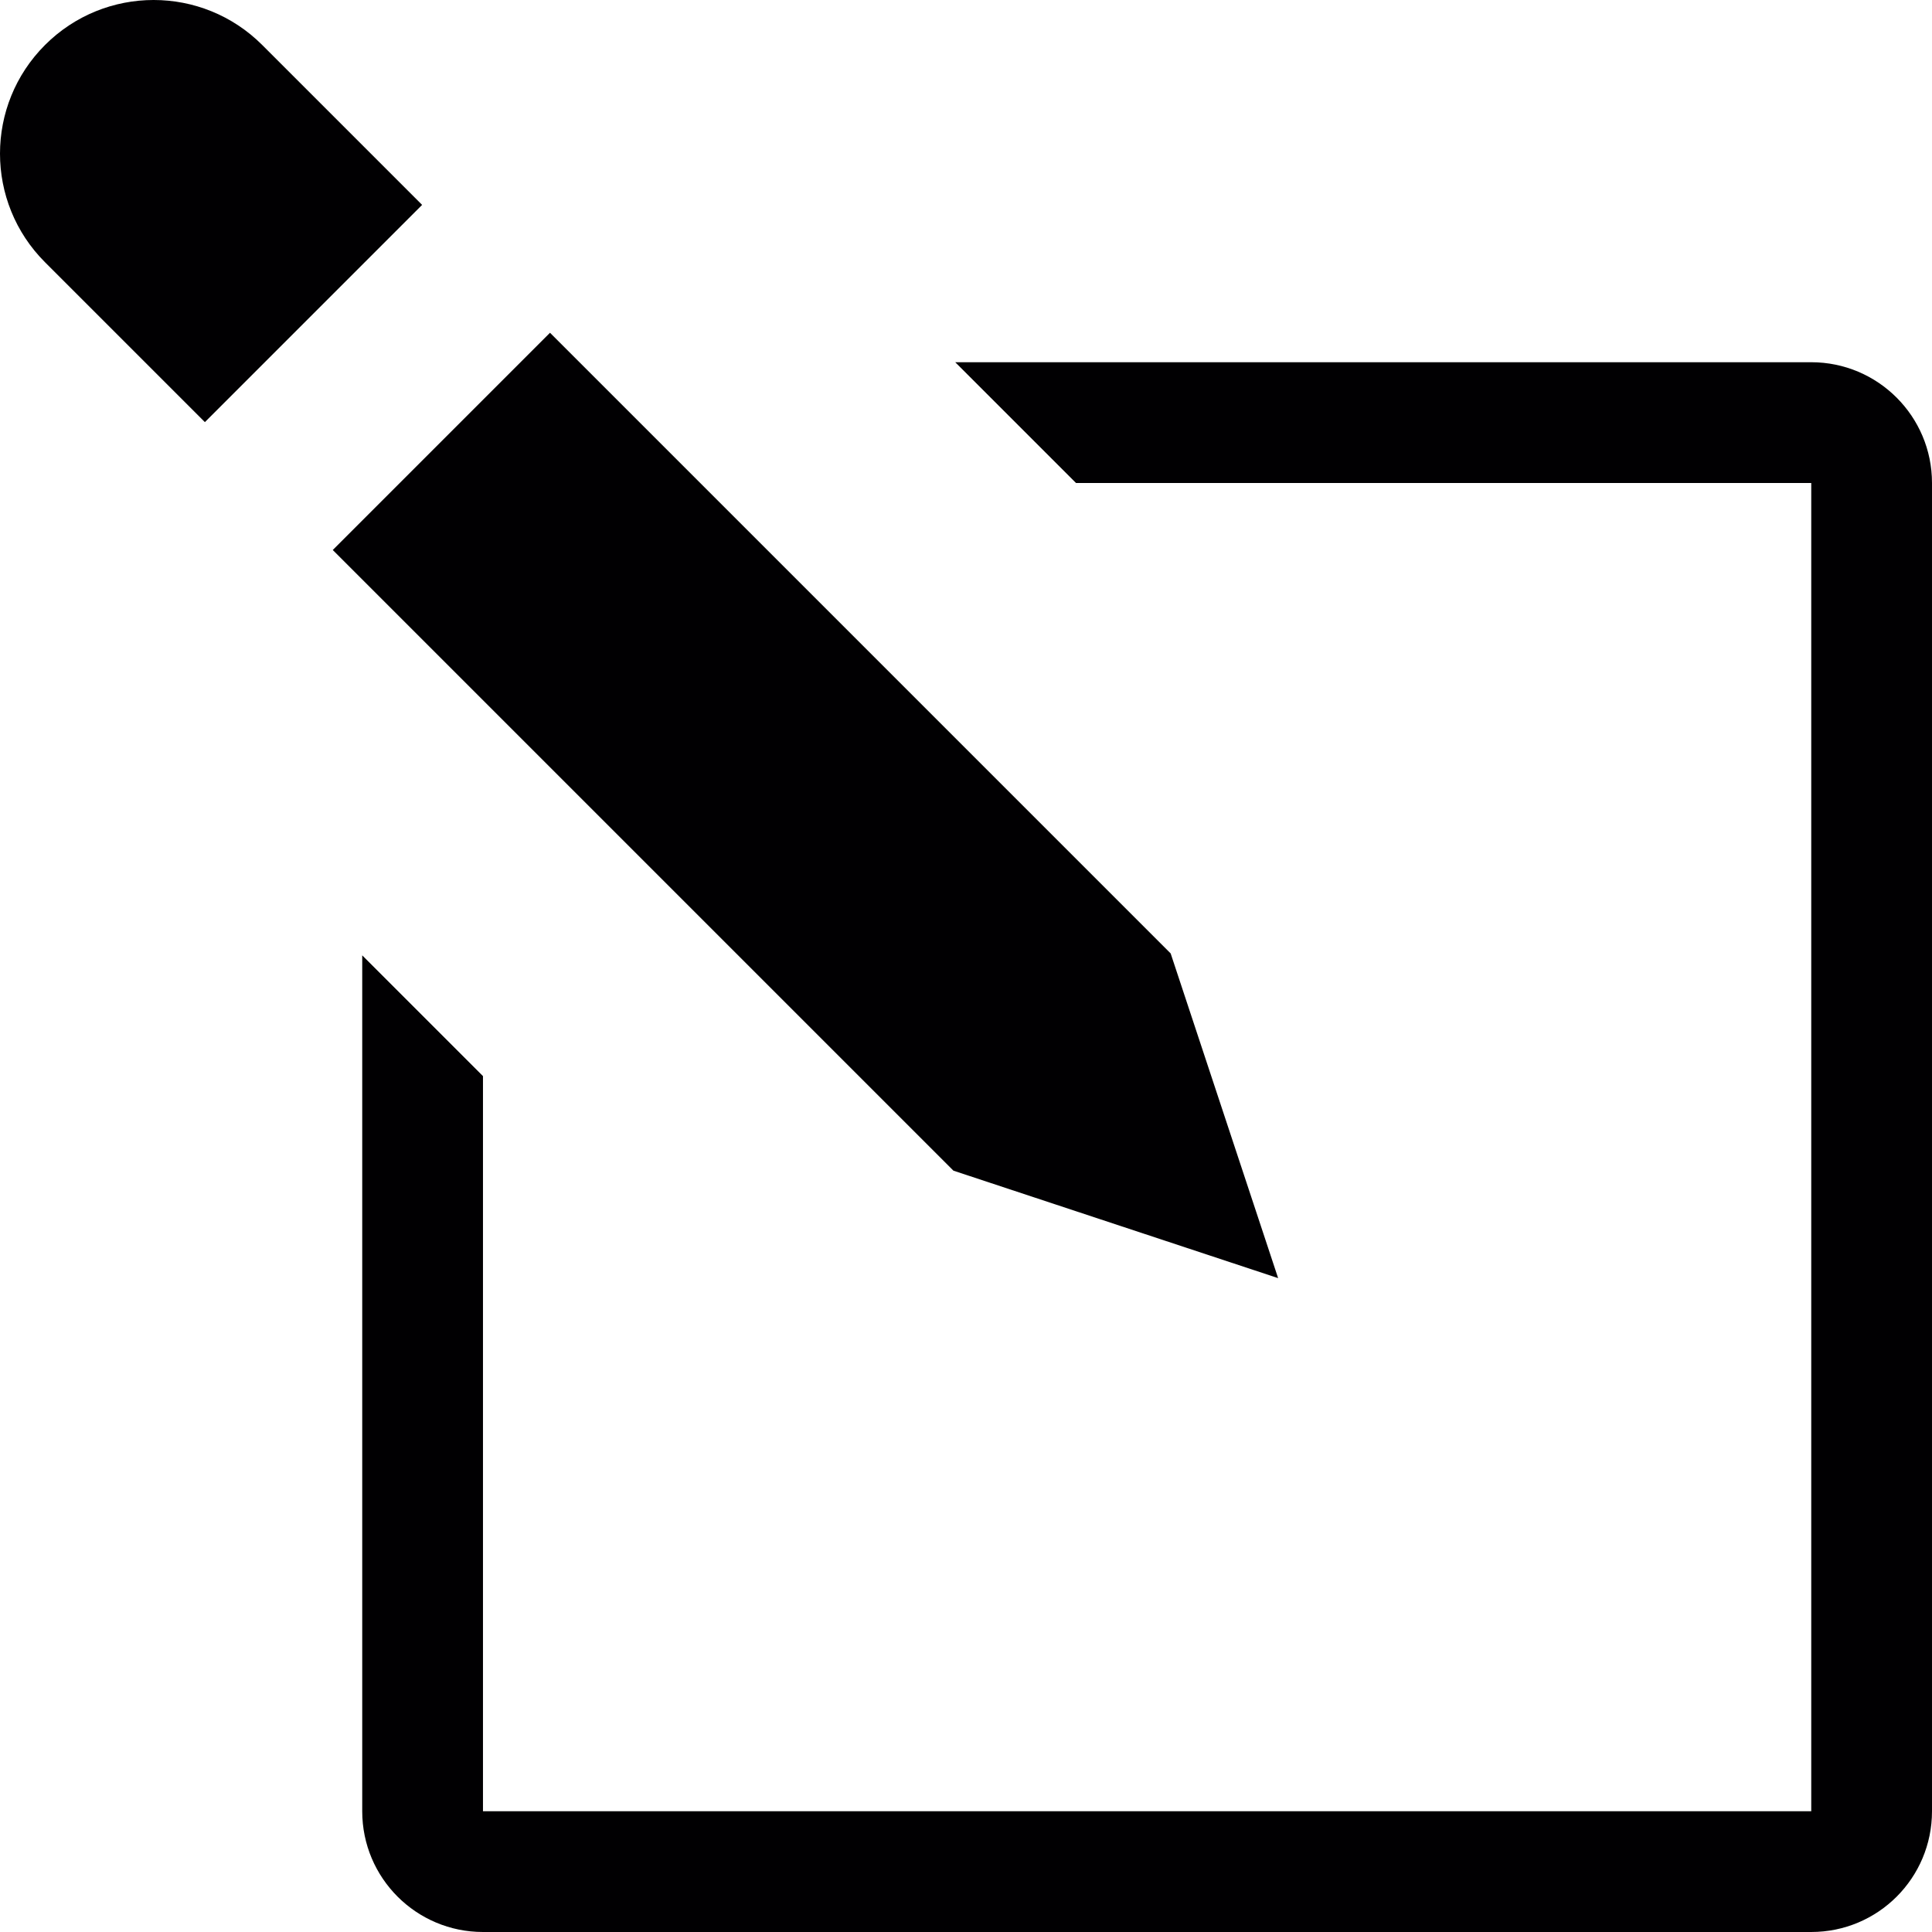
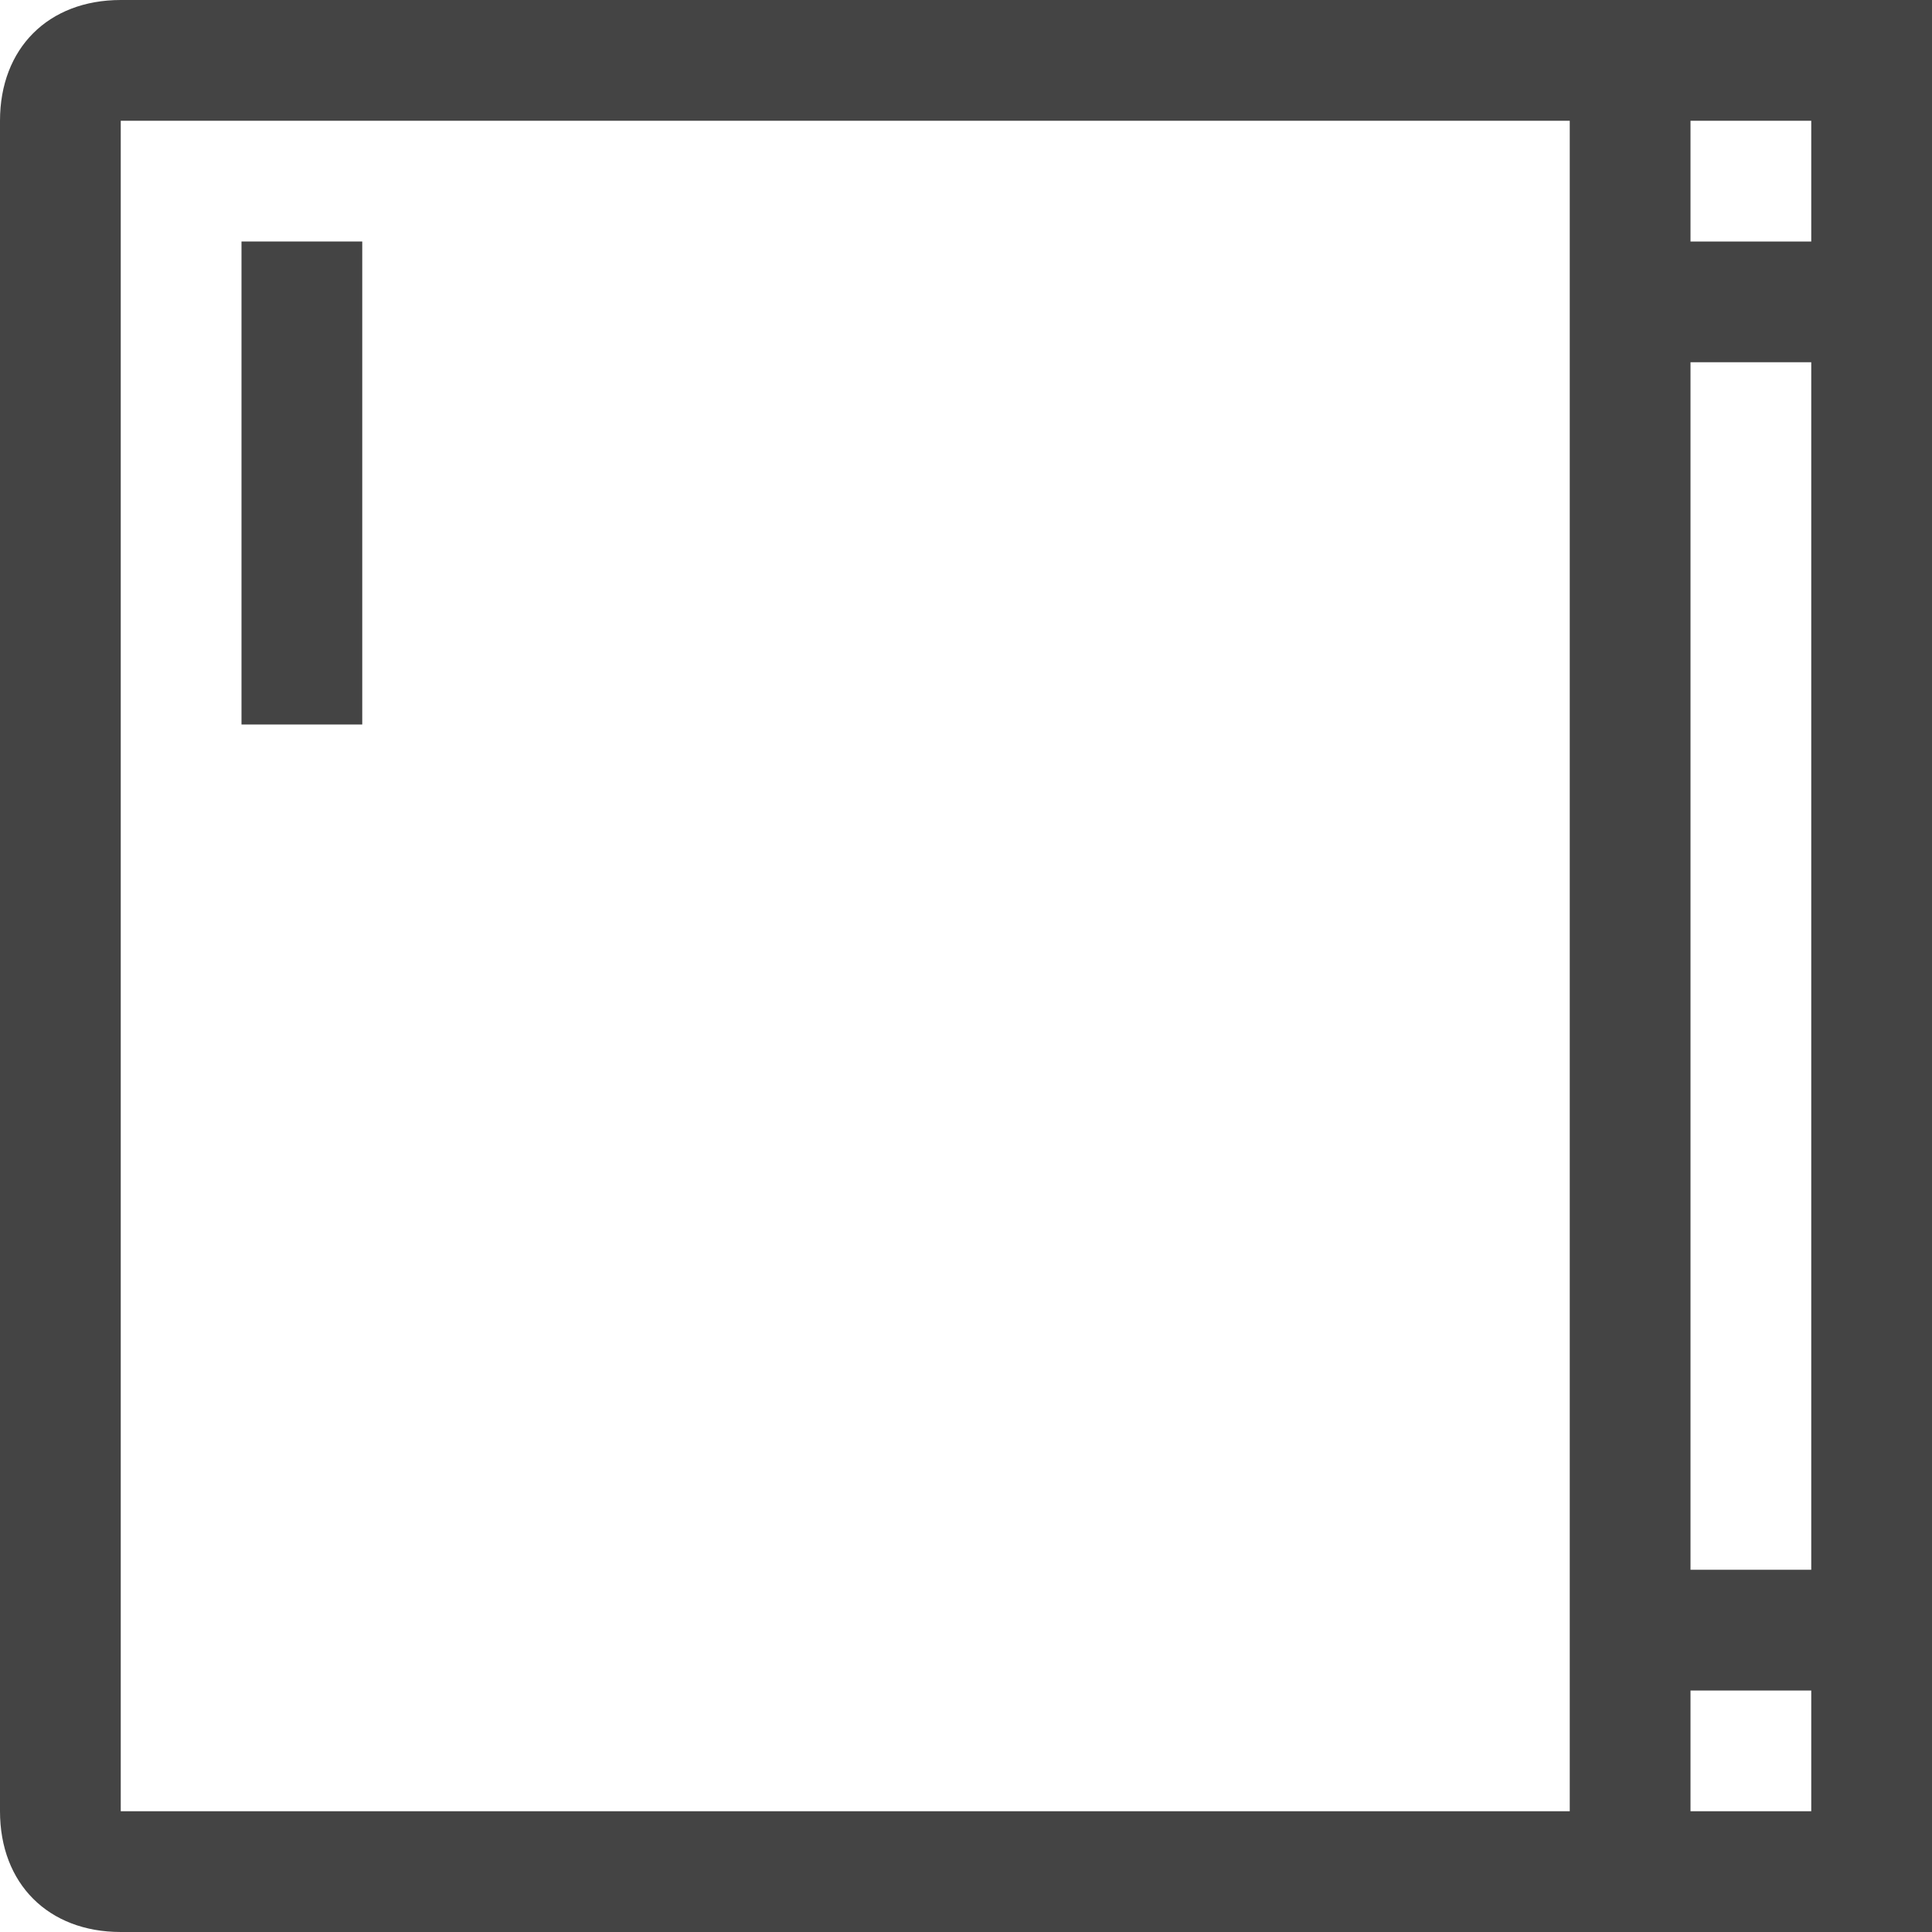
- <svg xmlns="http://www.w3.org/2000/svg" version="1.1" id="Capa_1" x="0px" y="0px" viewBox="0 0 486.384 486.384" style="enable-background:new 0 0 486.384 486.384;" xml:space="preserve">
-   <g>
-     <g>
-       <g>
-         <polygon style="fill:#010002;" points="321.771,321.771 294.715,240.027 138.462,83.773 83.773,138.462 240.027,294.715    " />
-         <path style="fill:#010002;" d="M66.02,11.331c-15.109-15.109-39.58-15.109-54.689,0s-15.109,39.58,0,54.689l40.249,40.249     l54.689-54.689L66.02,11.331z" />
-         <path style="fill:#010002;" d="M455.984,91.191H240.483l30.399,30.399h185.102v334.394H121.59V270.912l-30.399-30.399v215.471     c0,16.811,13.619,30.399,30.399,30.399h334.394c16.811,0,30.399-13.589,30.399-30.399V121.59     C486.384,104.81,472.765,91.191,455.984,91.191z" />
-       </g>
-     </g>
-     <g>
- 	</g>
-     <g>
- 	</g>
-     <g>
- 	</g>
-     <g>
- 	</g>
-     <g>
- 	</g>
-     <g>
- 	</g>
-     <g>
- 	</g>
-     <g>
- 	</g>
-     <g>
- 	</g>
-     <g>
- 	</g>
-     <g>
- 	</g>
-     <g>
- 	</g>
-     <g>
- 	</g>
-     <g>
- 	</g>
-     <g>
- 	</g>
-   </g>
-   <g>
- </g>
-   <g>
- </g>
-   <g>
- </g>
-   <g>
- </g>
-   <g>
- </g>
-   <g>
- </g>
-   <g>
- </g>
-   <g>
- </g>
-   <g>
- </g>
-   <g>
- </g>
-   <g>
- </g>
-   <g>
- </g>
-   <g>
- </g>
-   <g>
- </g>
-   <g>
- </g>
+ <svg xmlns="http://www.w3.org/2000/svg" version="1.1" width="16" height="16" viewBox="0 0 16 16">
+   <path fill="#444444" d="M2 2h1v4h-1v-4z" />
+   <path fill="#444444" d="M1 0c-0.6 0-1 0.4-1 1v14c0 0.6 0.4 1 1 1h15v-16h-15zM13 15h-12v-14h12v14zM15 15v0h-1v-1h1v1zM15 13h-1v-10h1v10zM15 2h-1v-1h1v1z" />
</svg>
